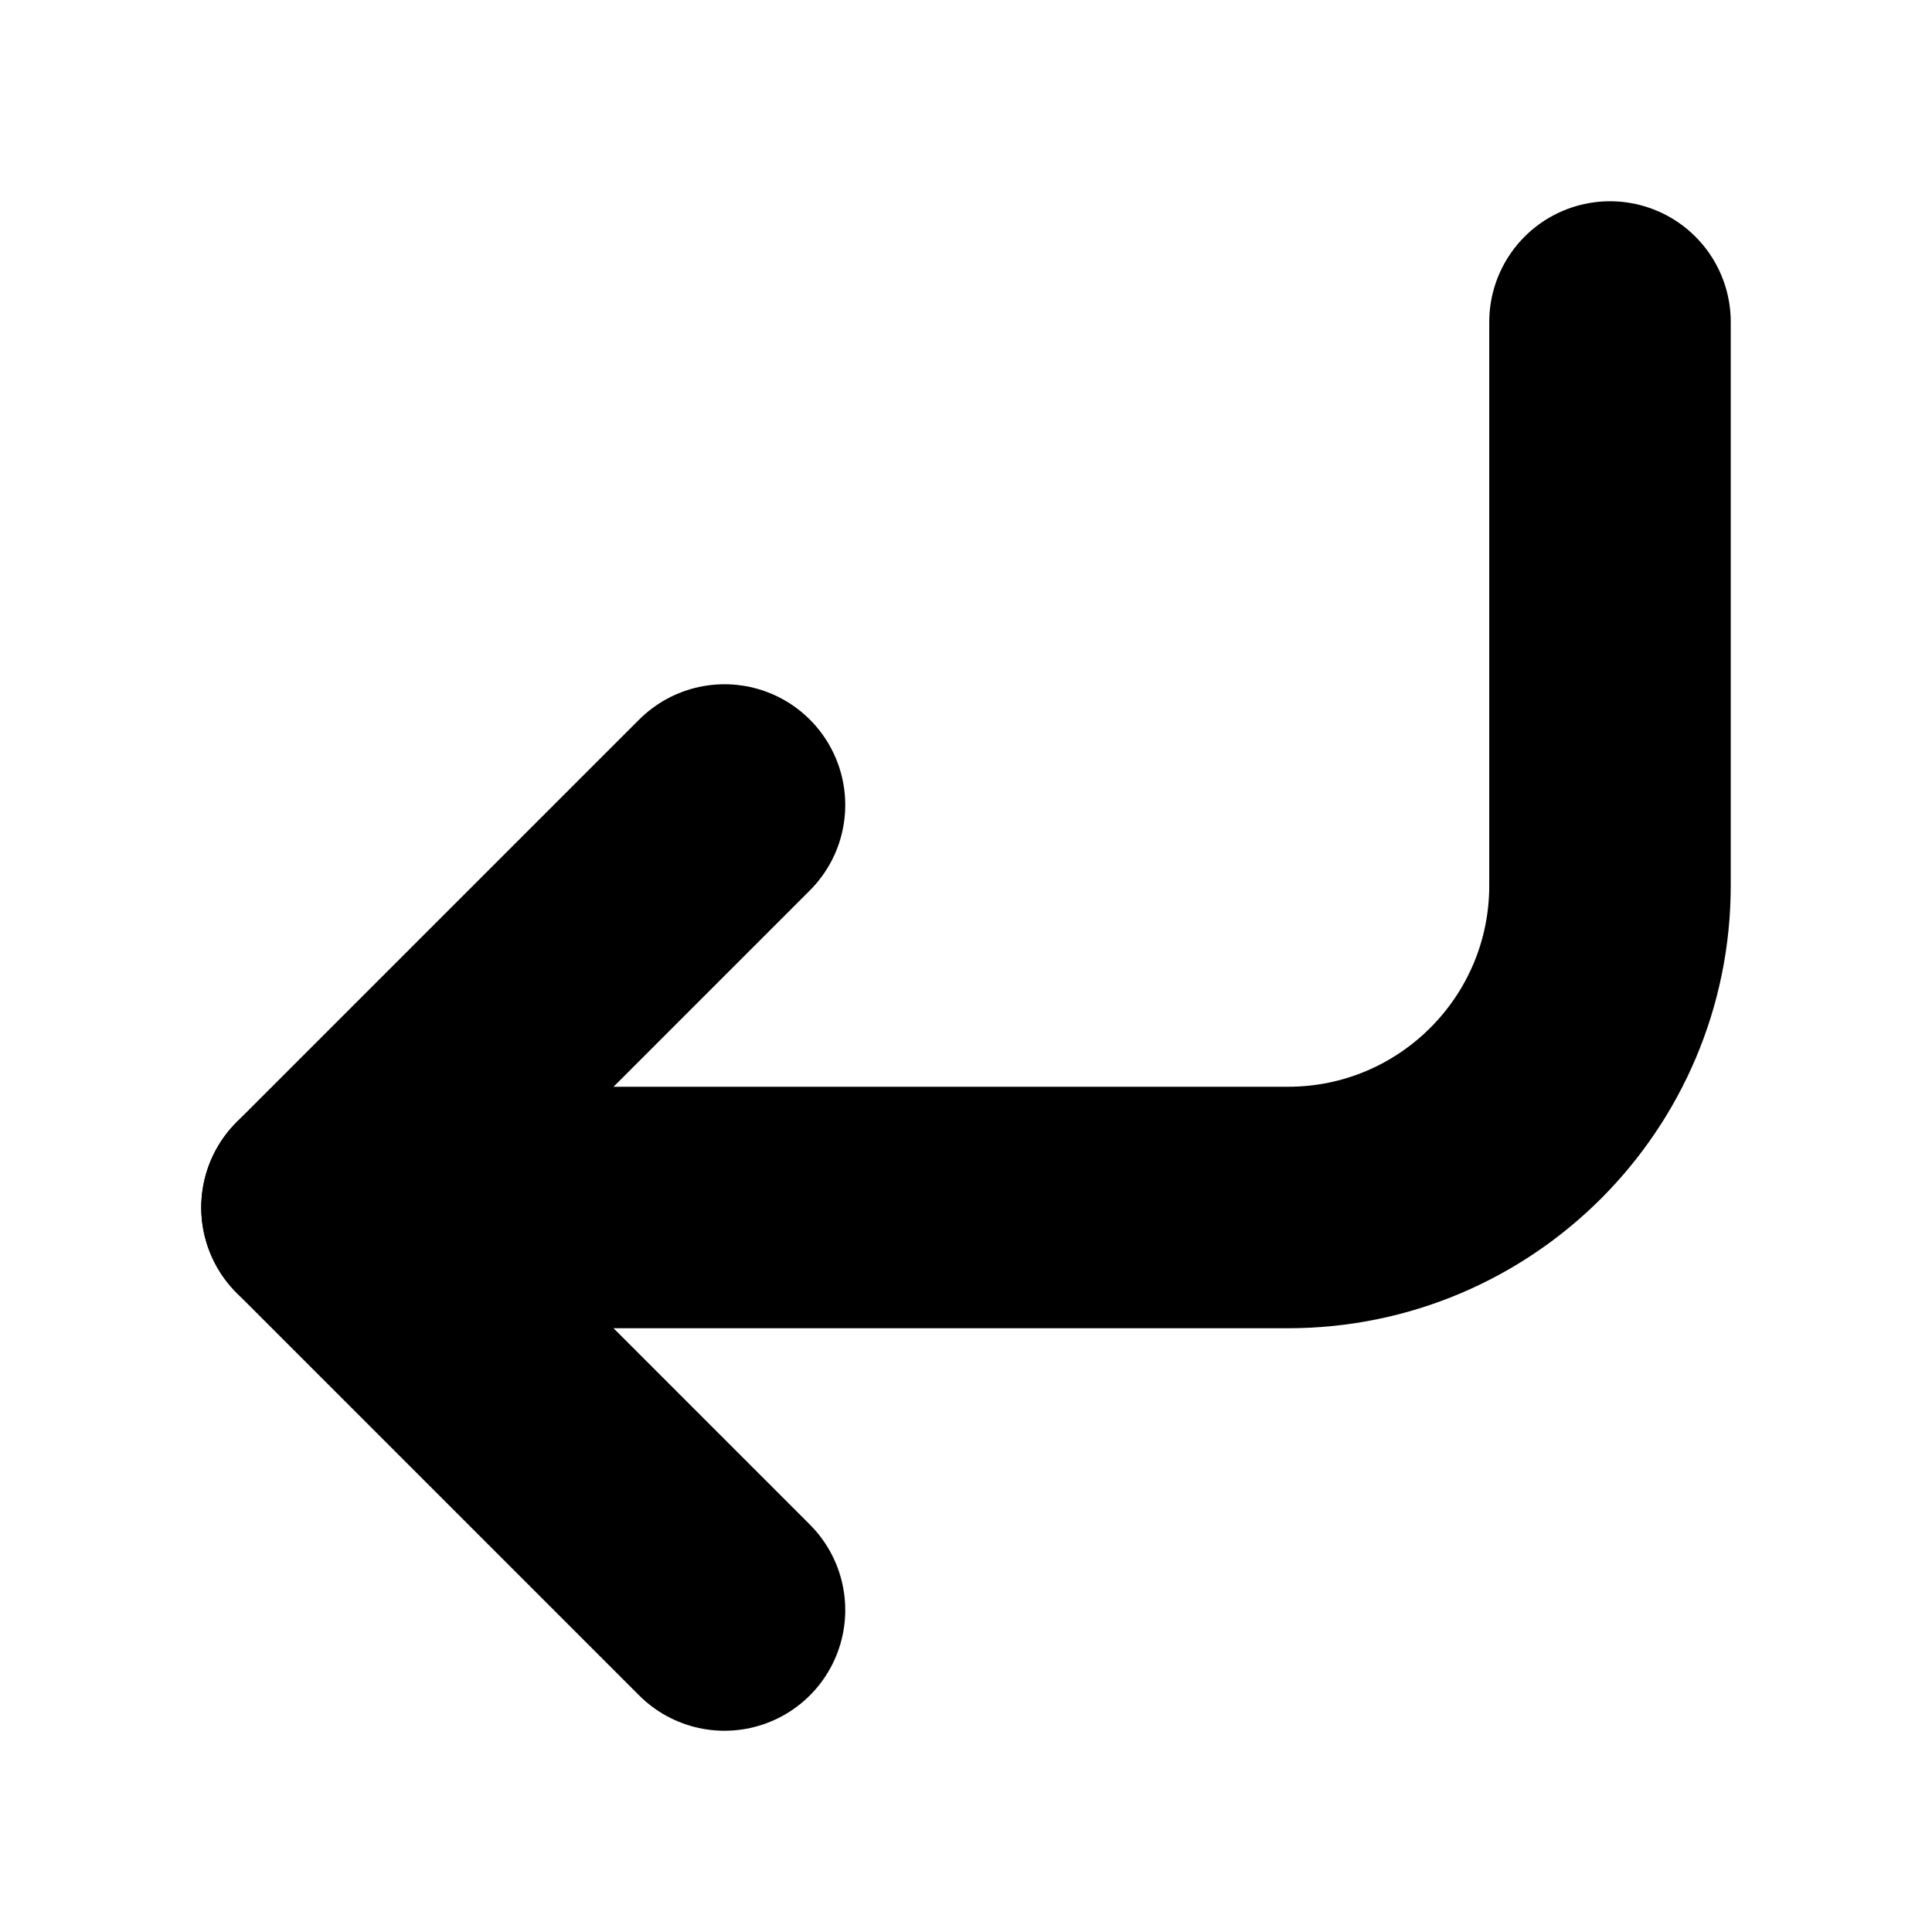
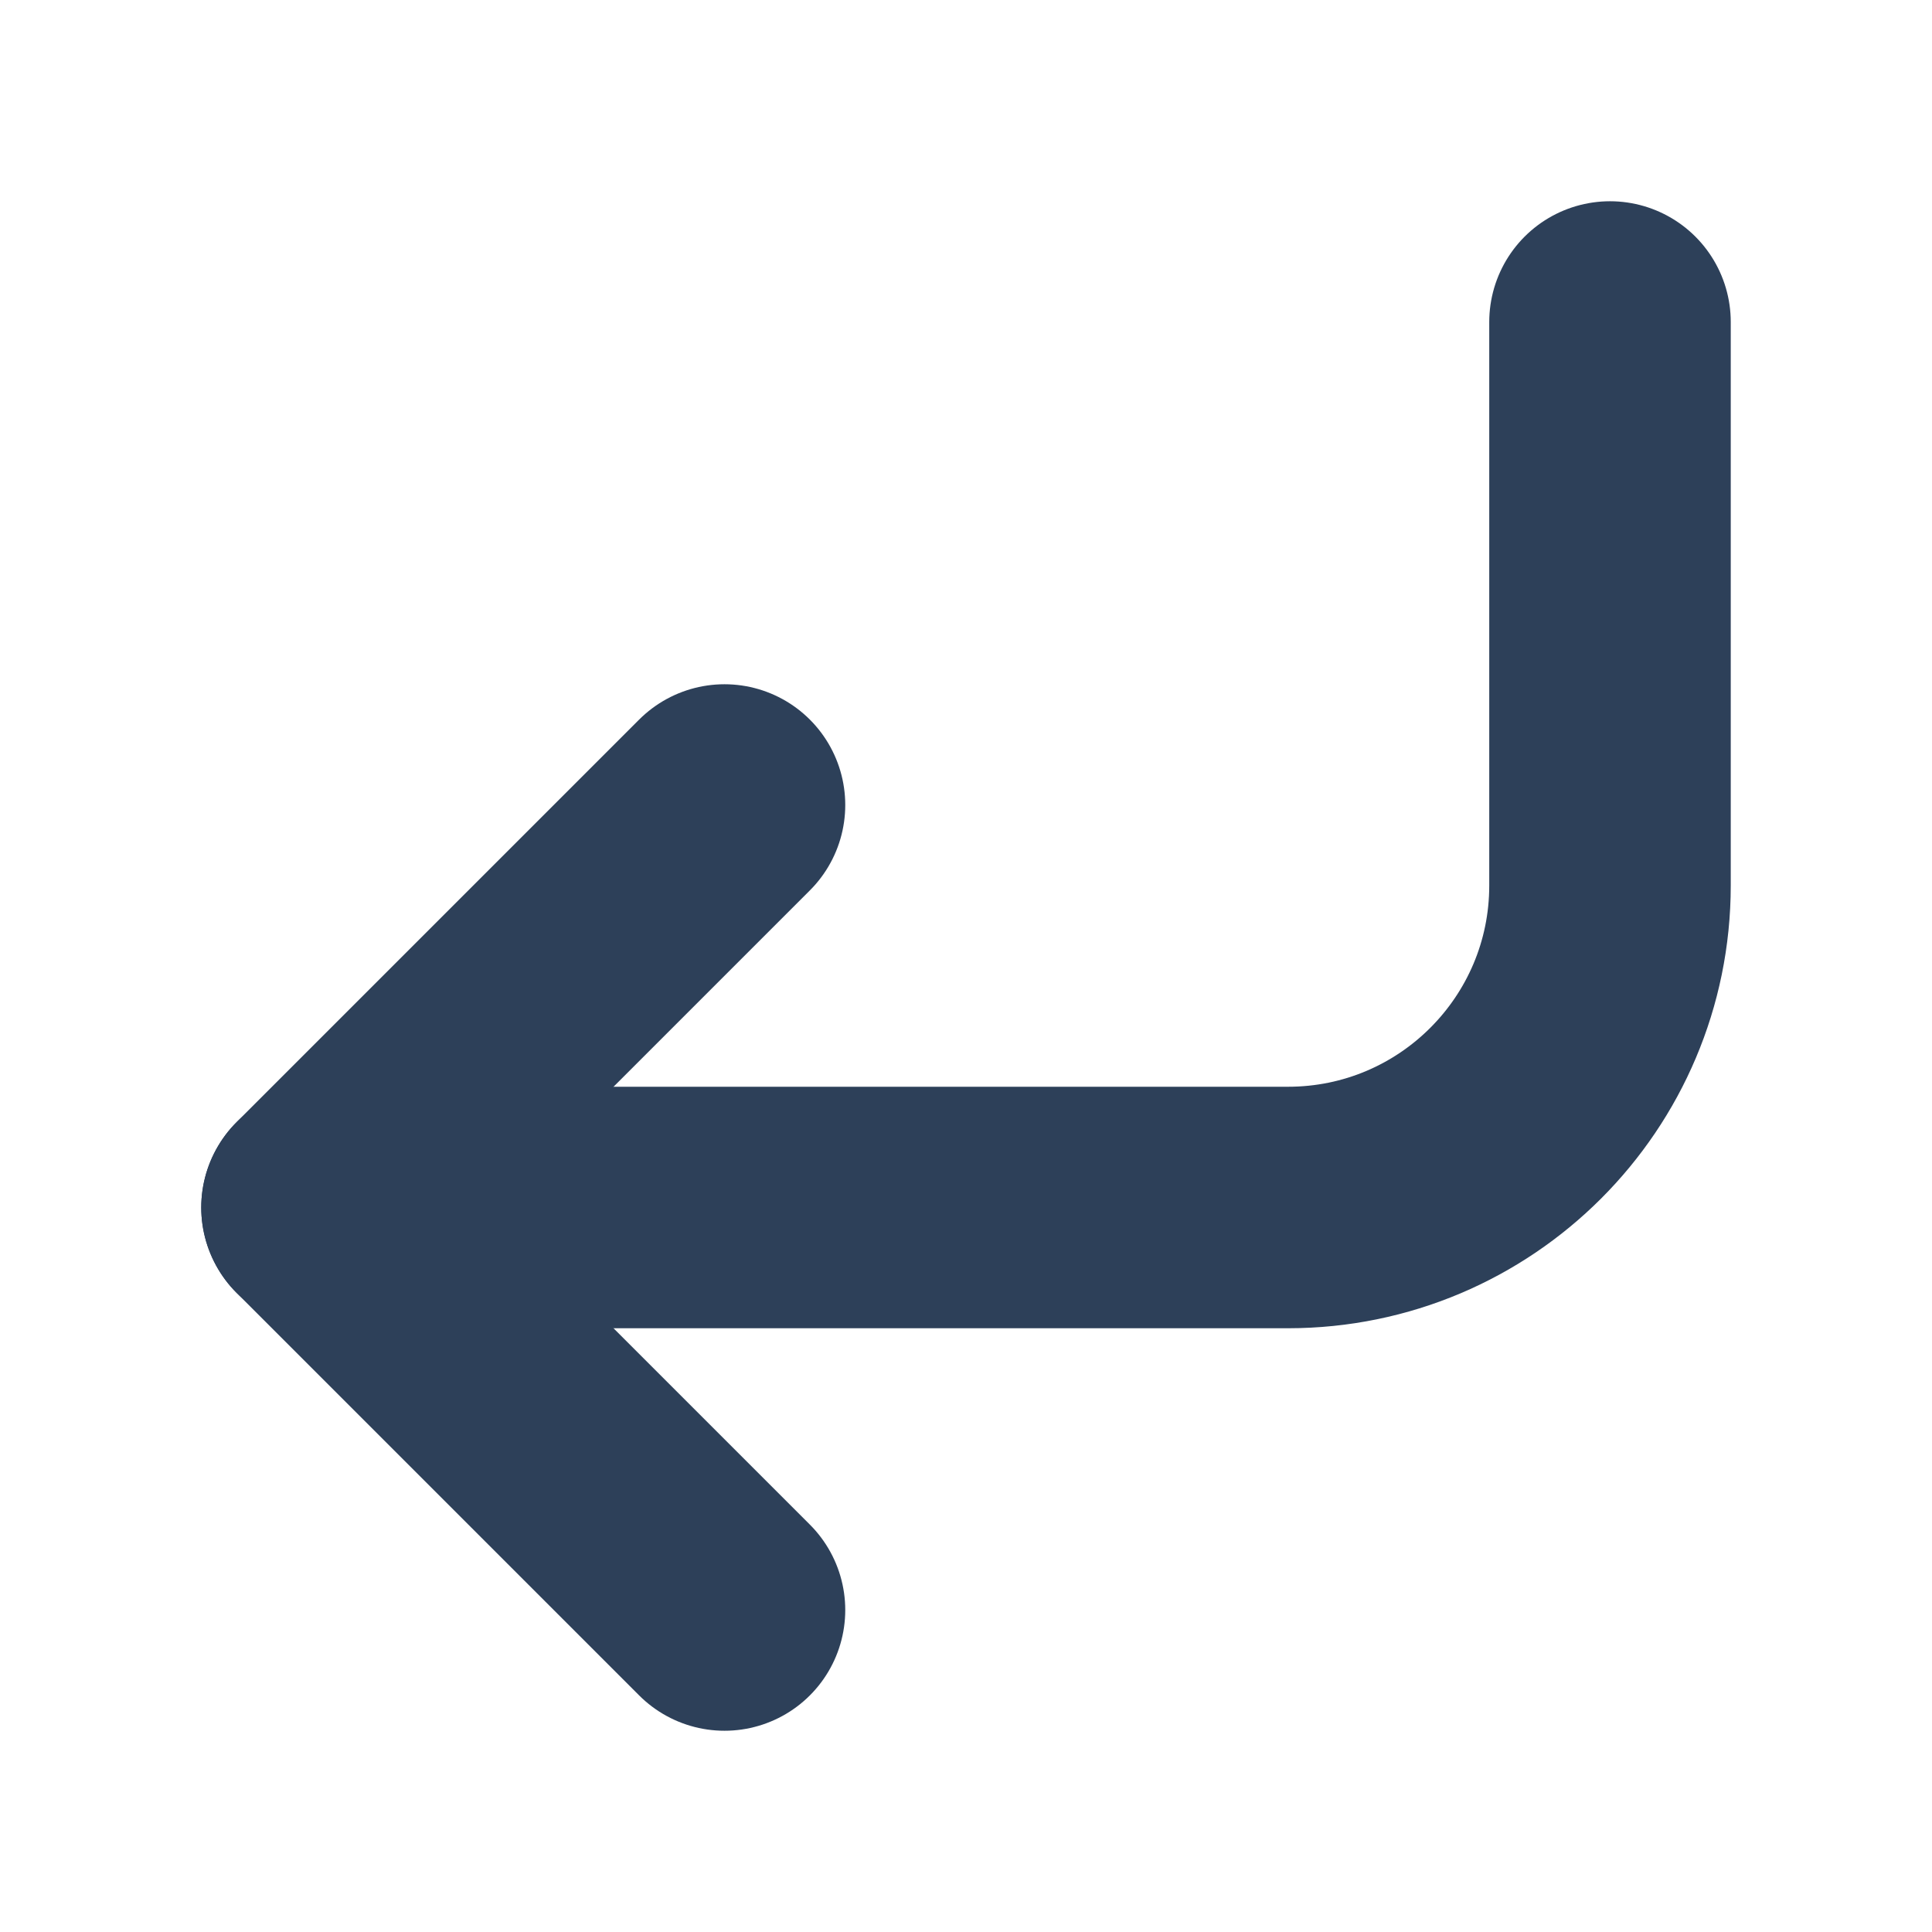
- <svg xmlns="http://www.w3.org/2000/svg" width="100" height="100" viewBox="0 0 24 24" fill="none" stroke="#000000" stroke-width="3" stroke-linecap="round" stroke-linejoin="round" class="feather feather-corner-down-left">
+ <svg xmlns="http://www.w3.org/2000/svg" width="32" height="32" viewBox="0 0 24 24" fill="none" stroke="#2D4059" stroke-width="3" stroke-linecap="round" stroke-linejoin="round" class="feather feather-corner-down-left">
  <polyline points="9 10 4 15 9 20" />
  <path d="M20 4v7a4 4 0 0 1-4 4H4" />
</svg>
